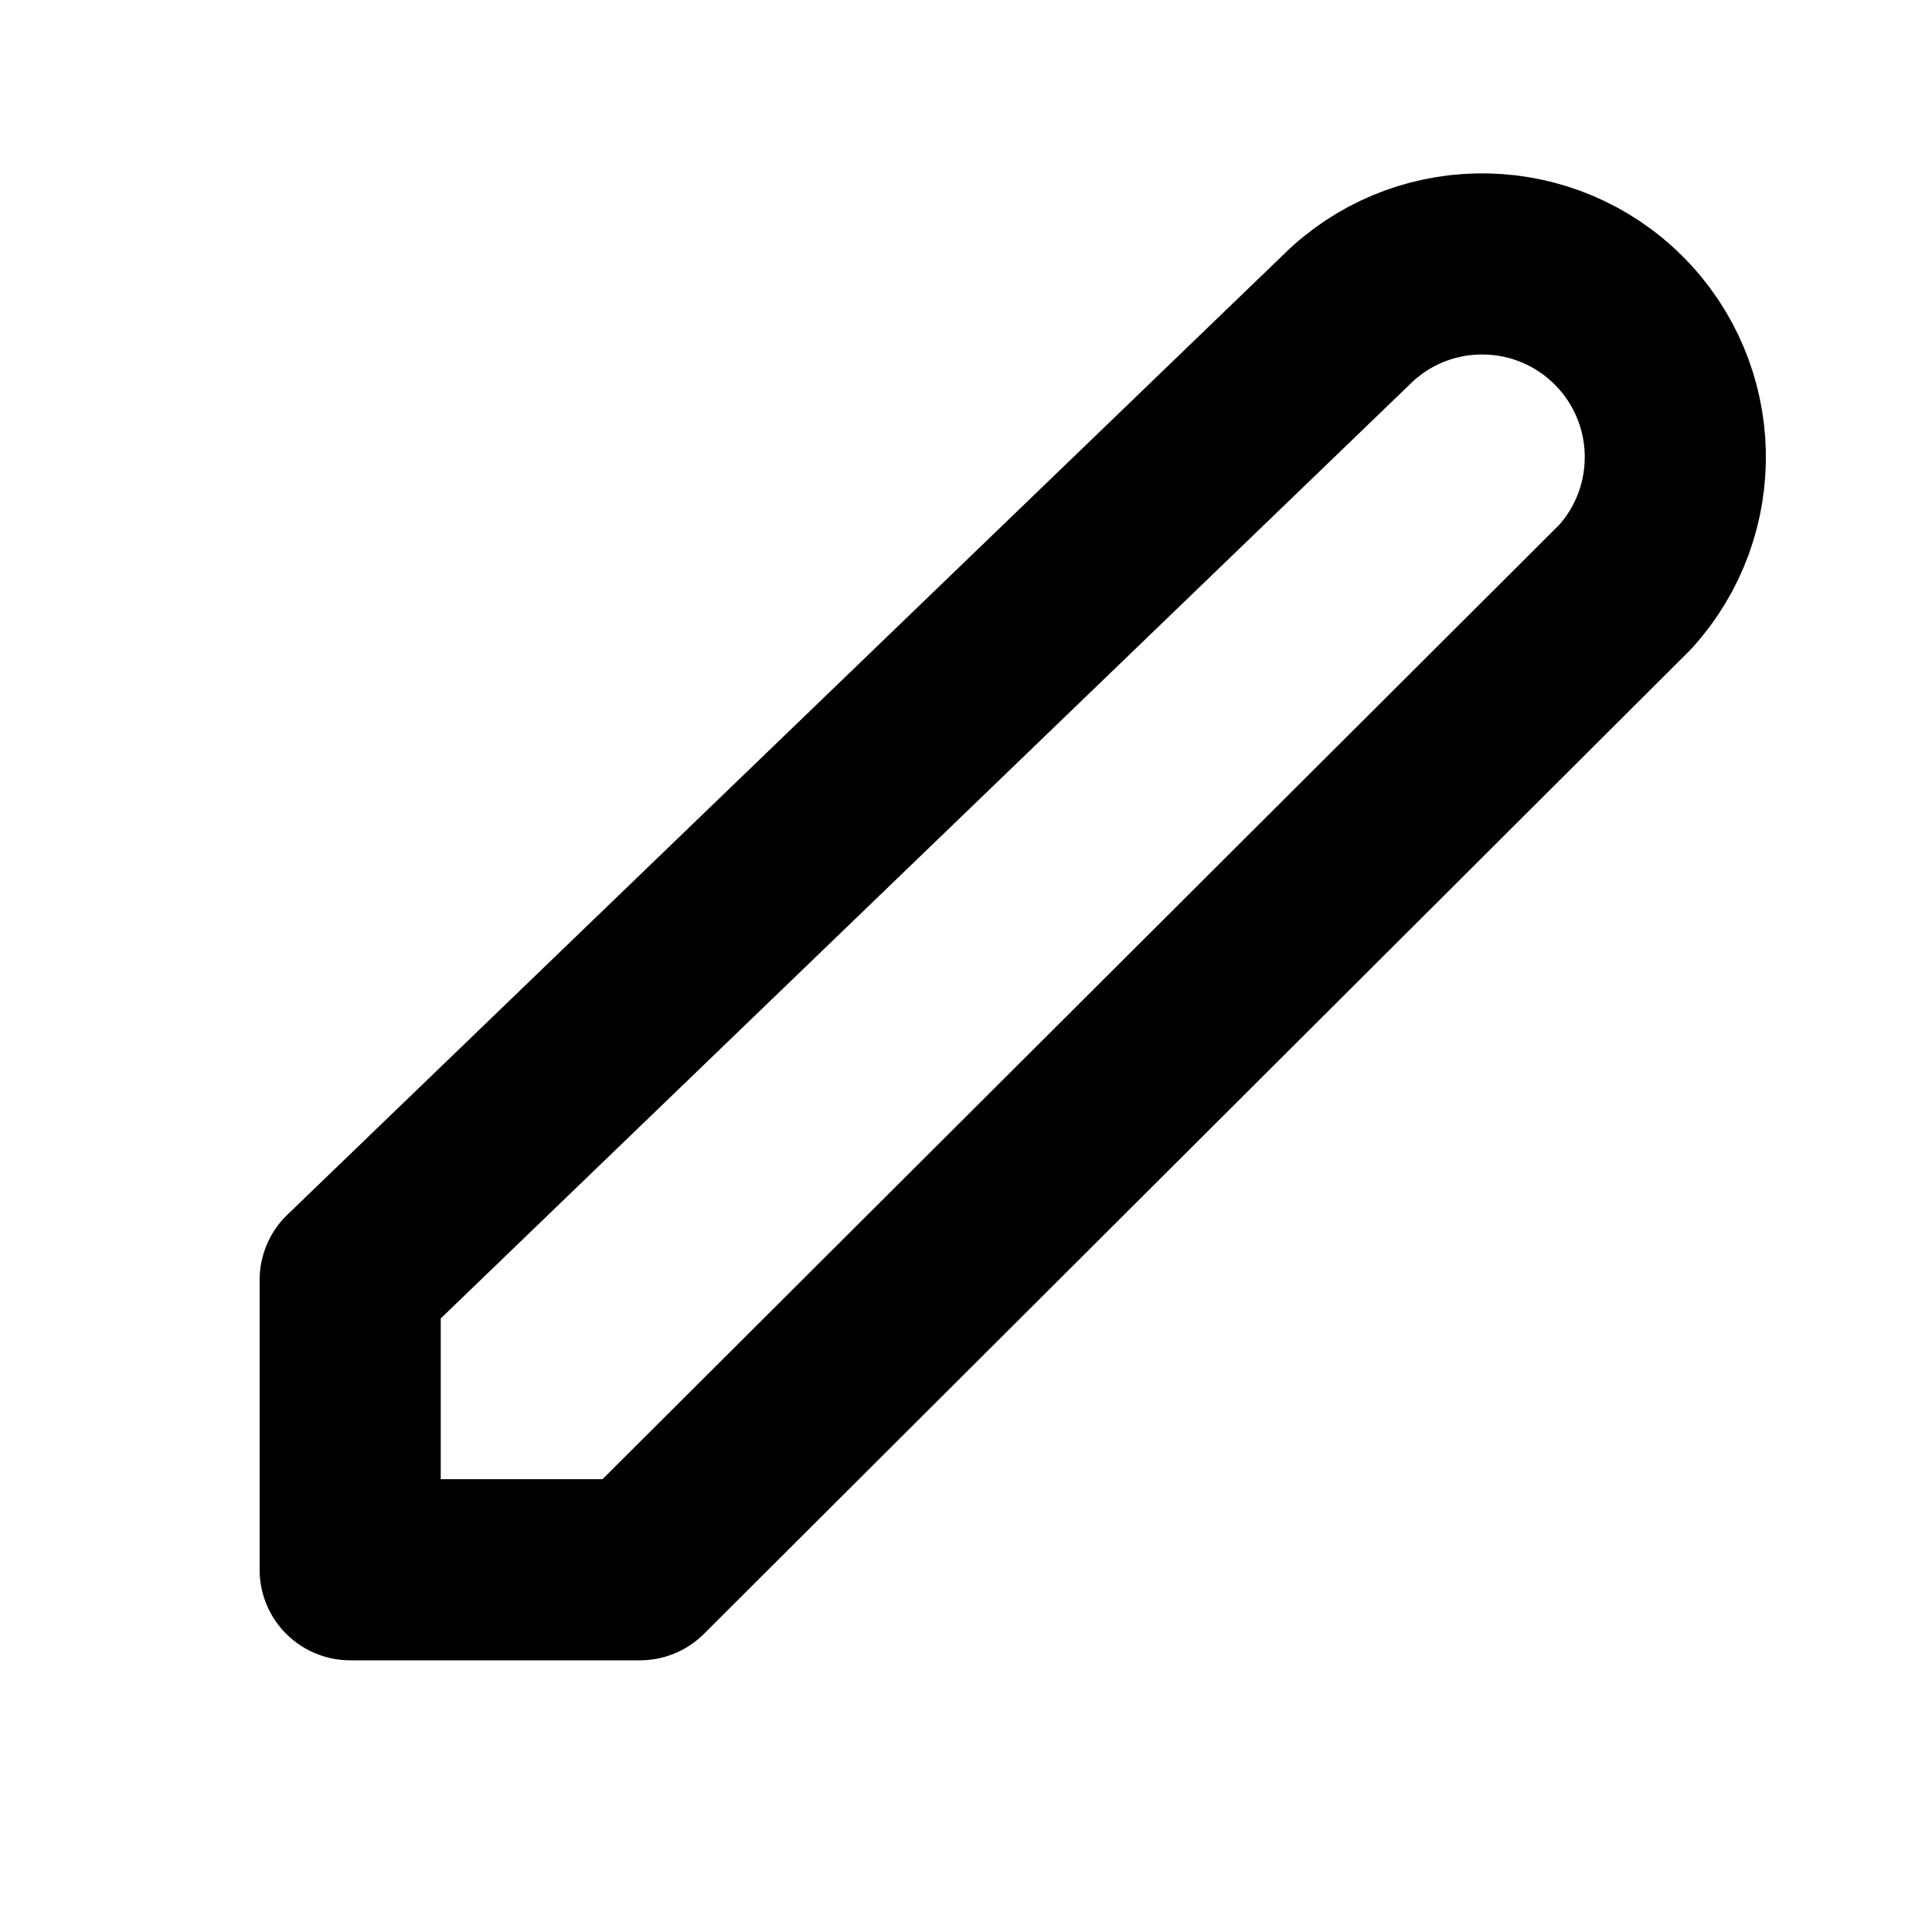
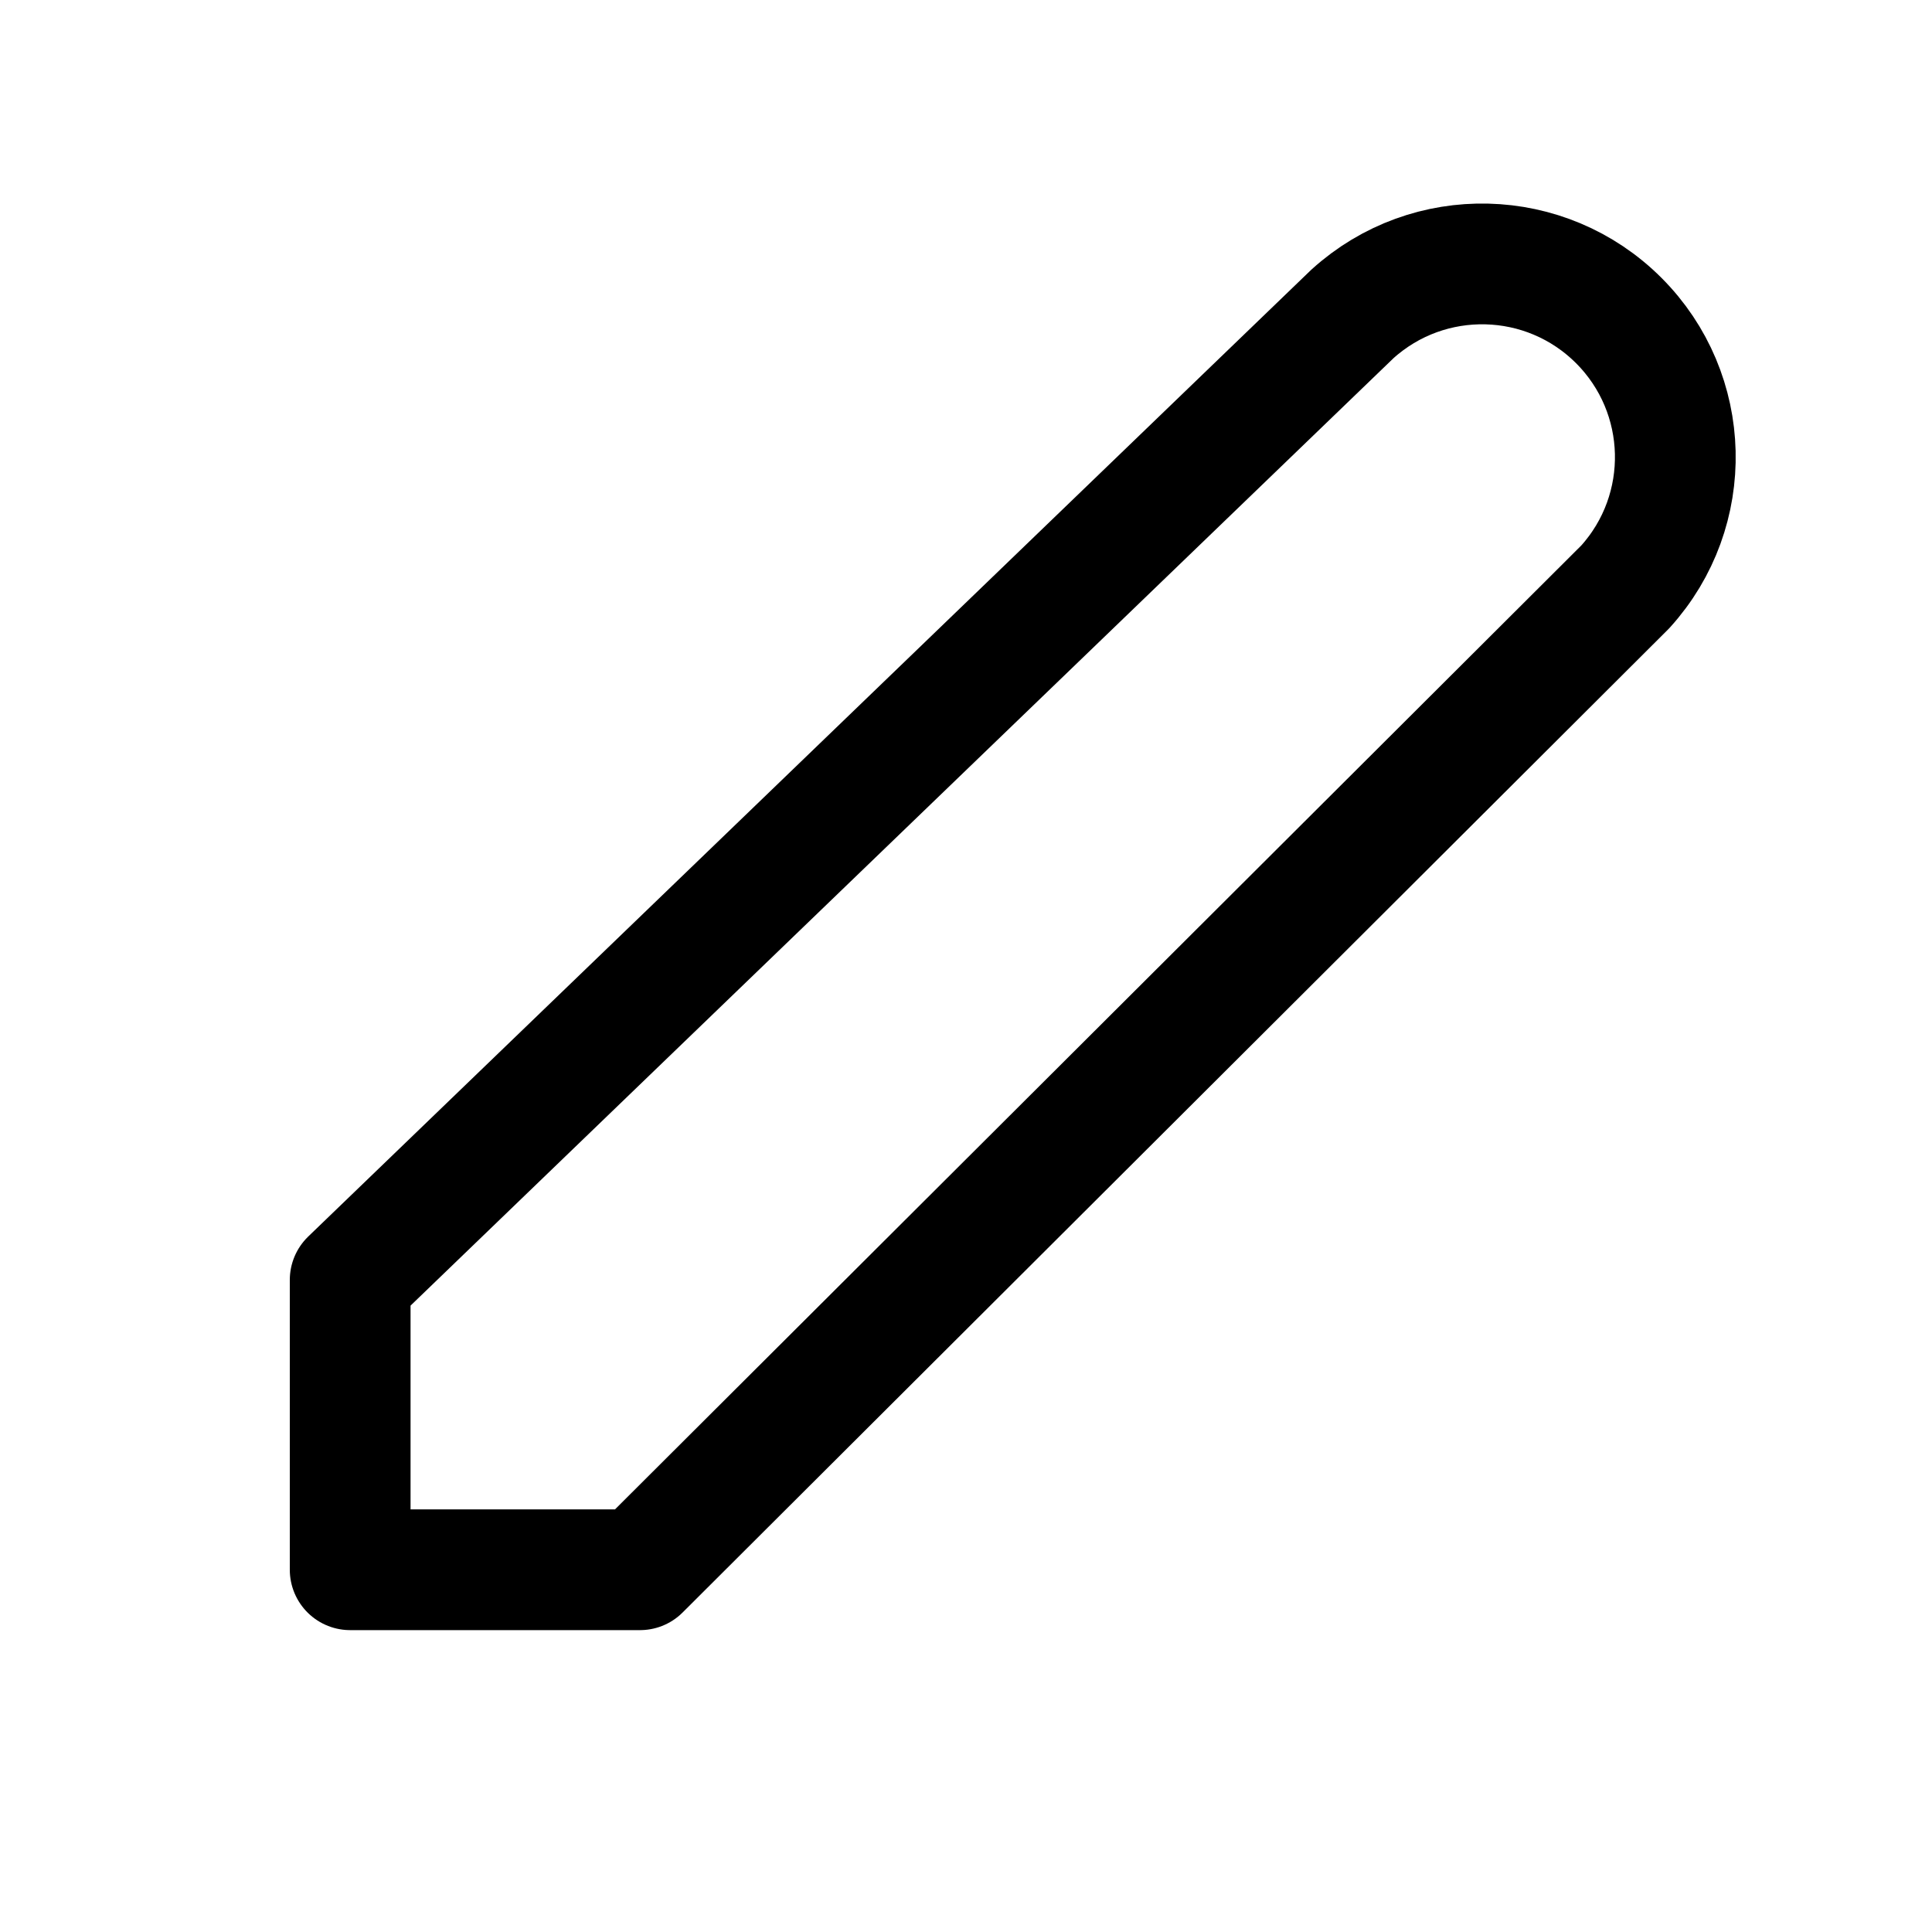
- <svg xmlns="http://www.w3.org/2000/svg" viewBox="0 0 16 16" fill="none" stroke="currentColor" stroke-width="1.5" stroke-linecap="round" stroke-linejoin="round">
+ <svg xmlns="http://www.w3.org/2000/svg" viewBox="0 0 16 16" fill="none" stroke="currentColor" stroke-width="1" stroke-linecap="round" stroke-linejoin="round">
  <path d="M11.2 2.6a1.6 1.6 0 0 1 2.26 2.26L5.3 13H2.9v-2.4Z" />
</svg>
